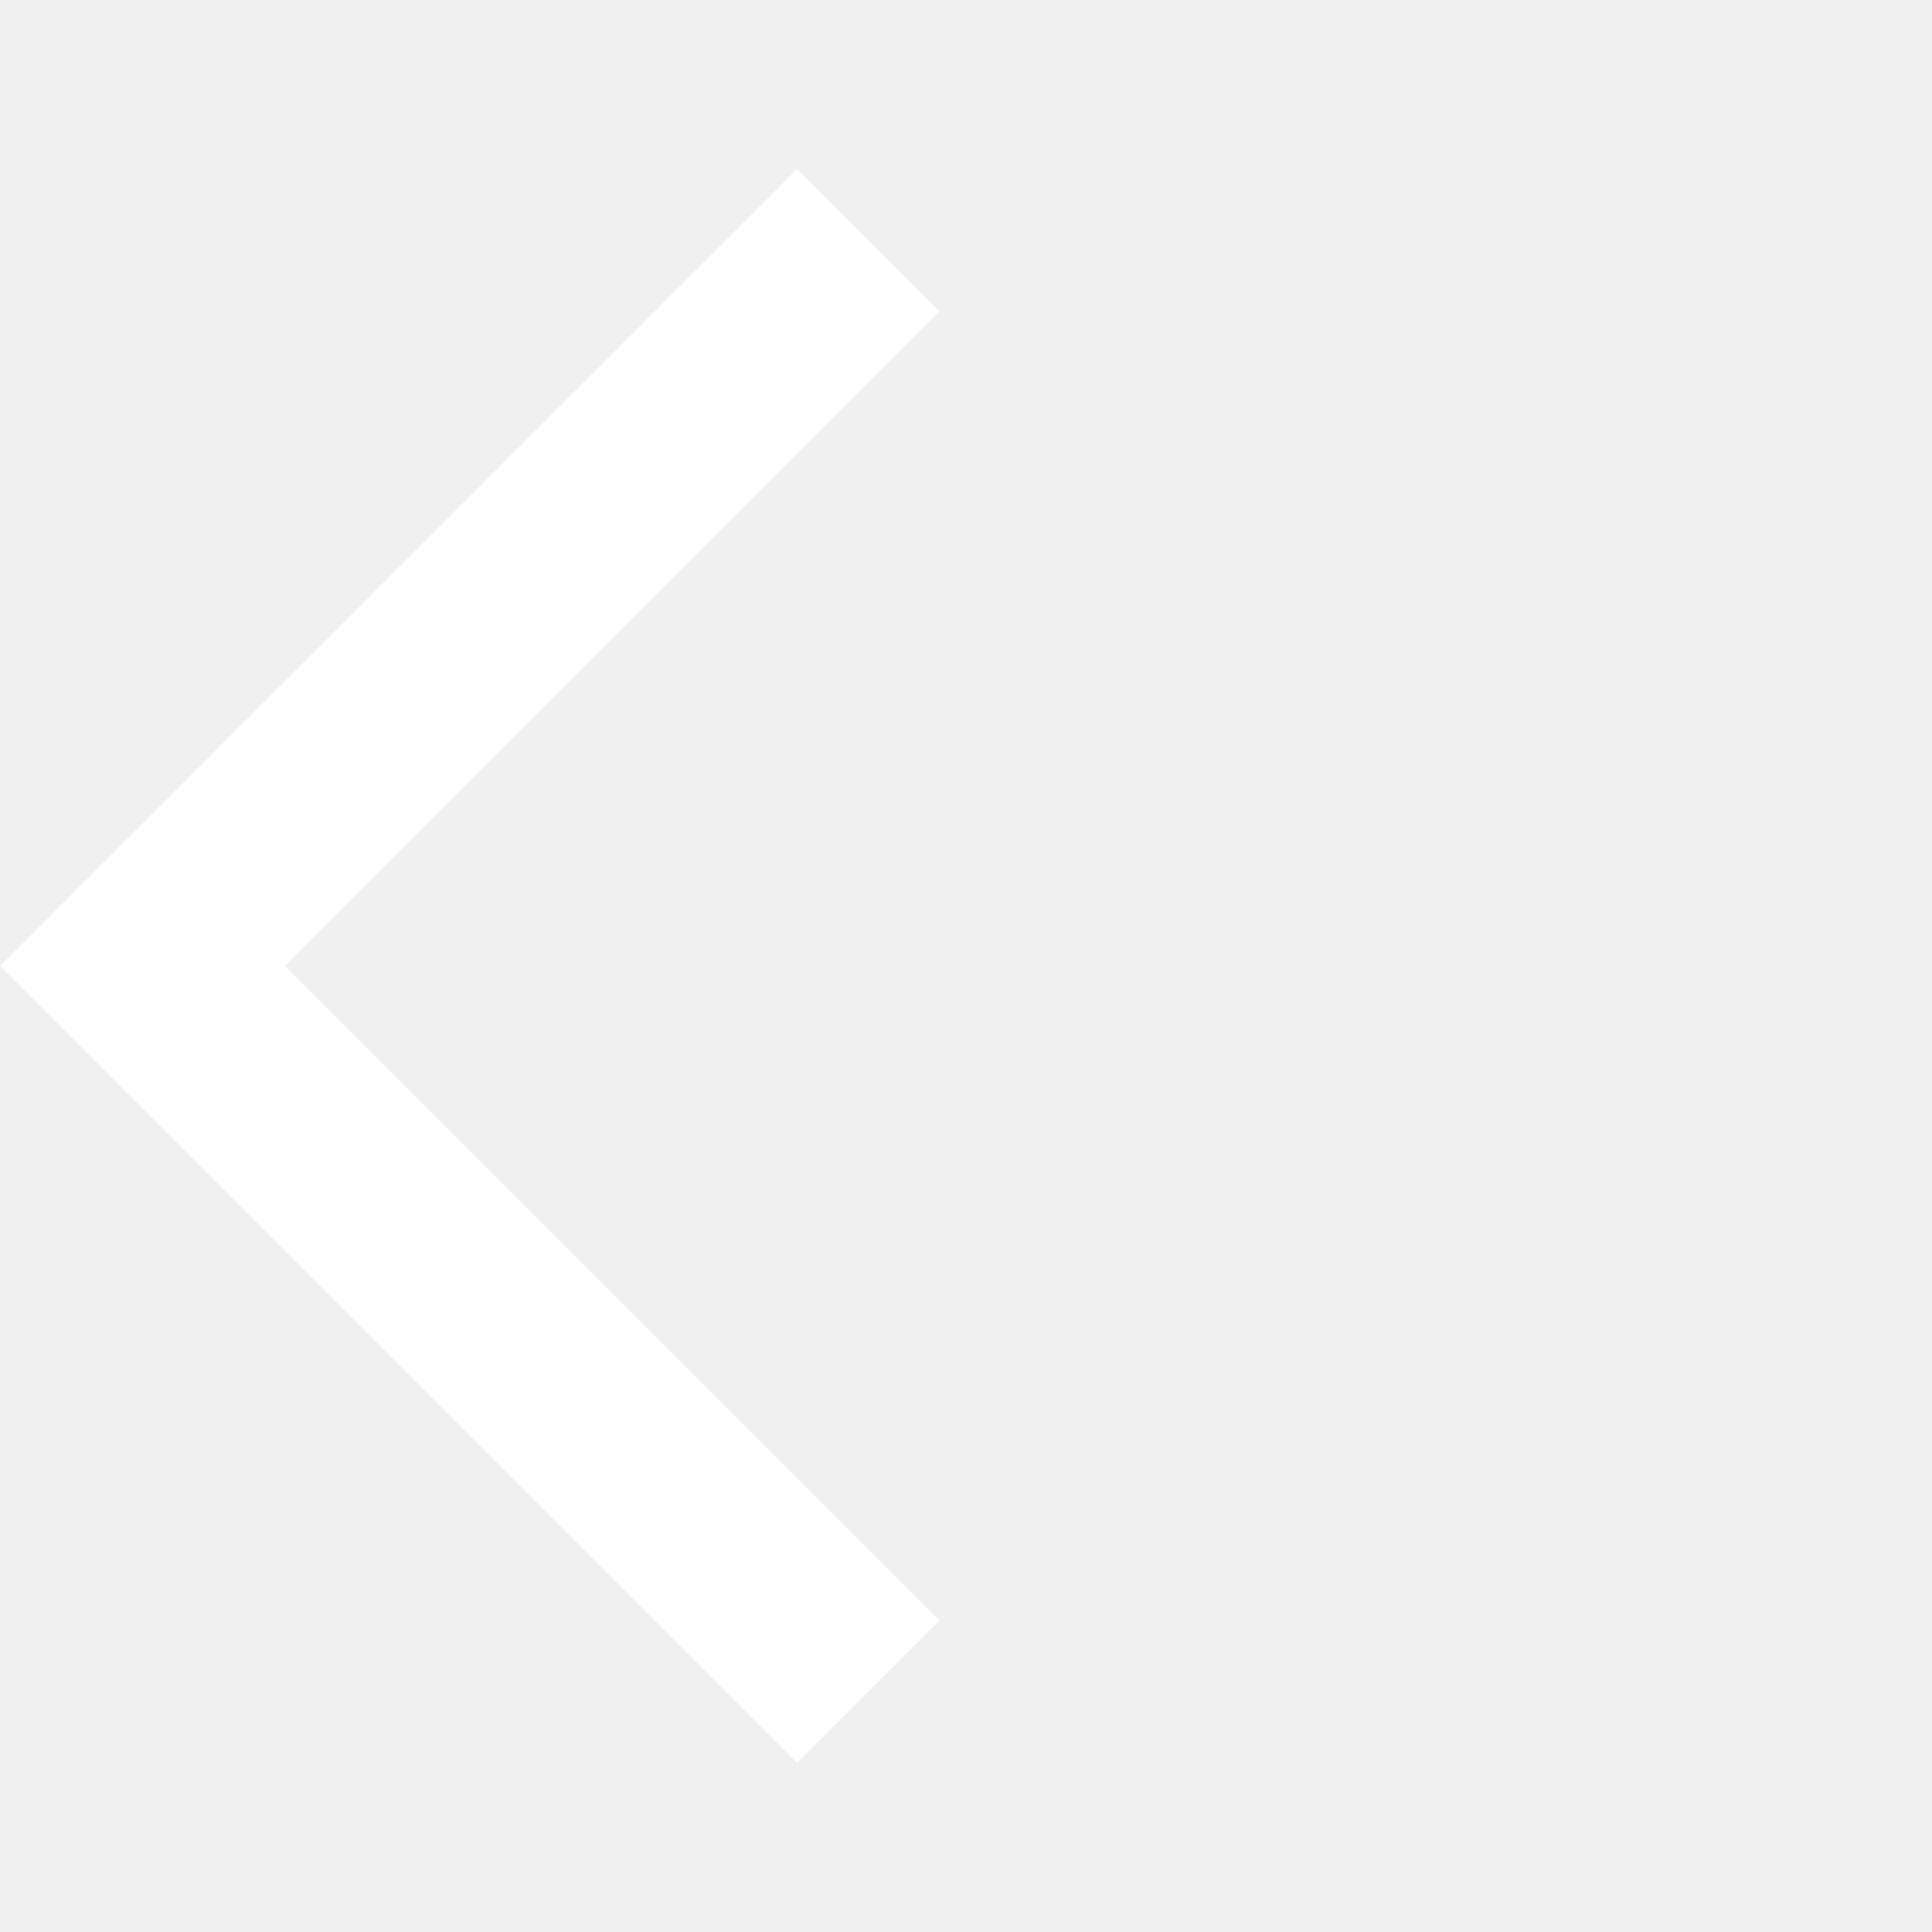
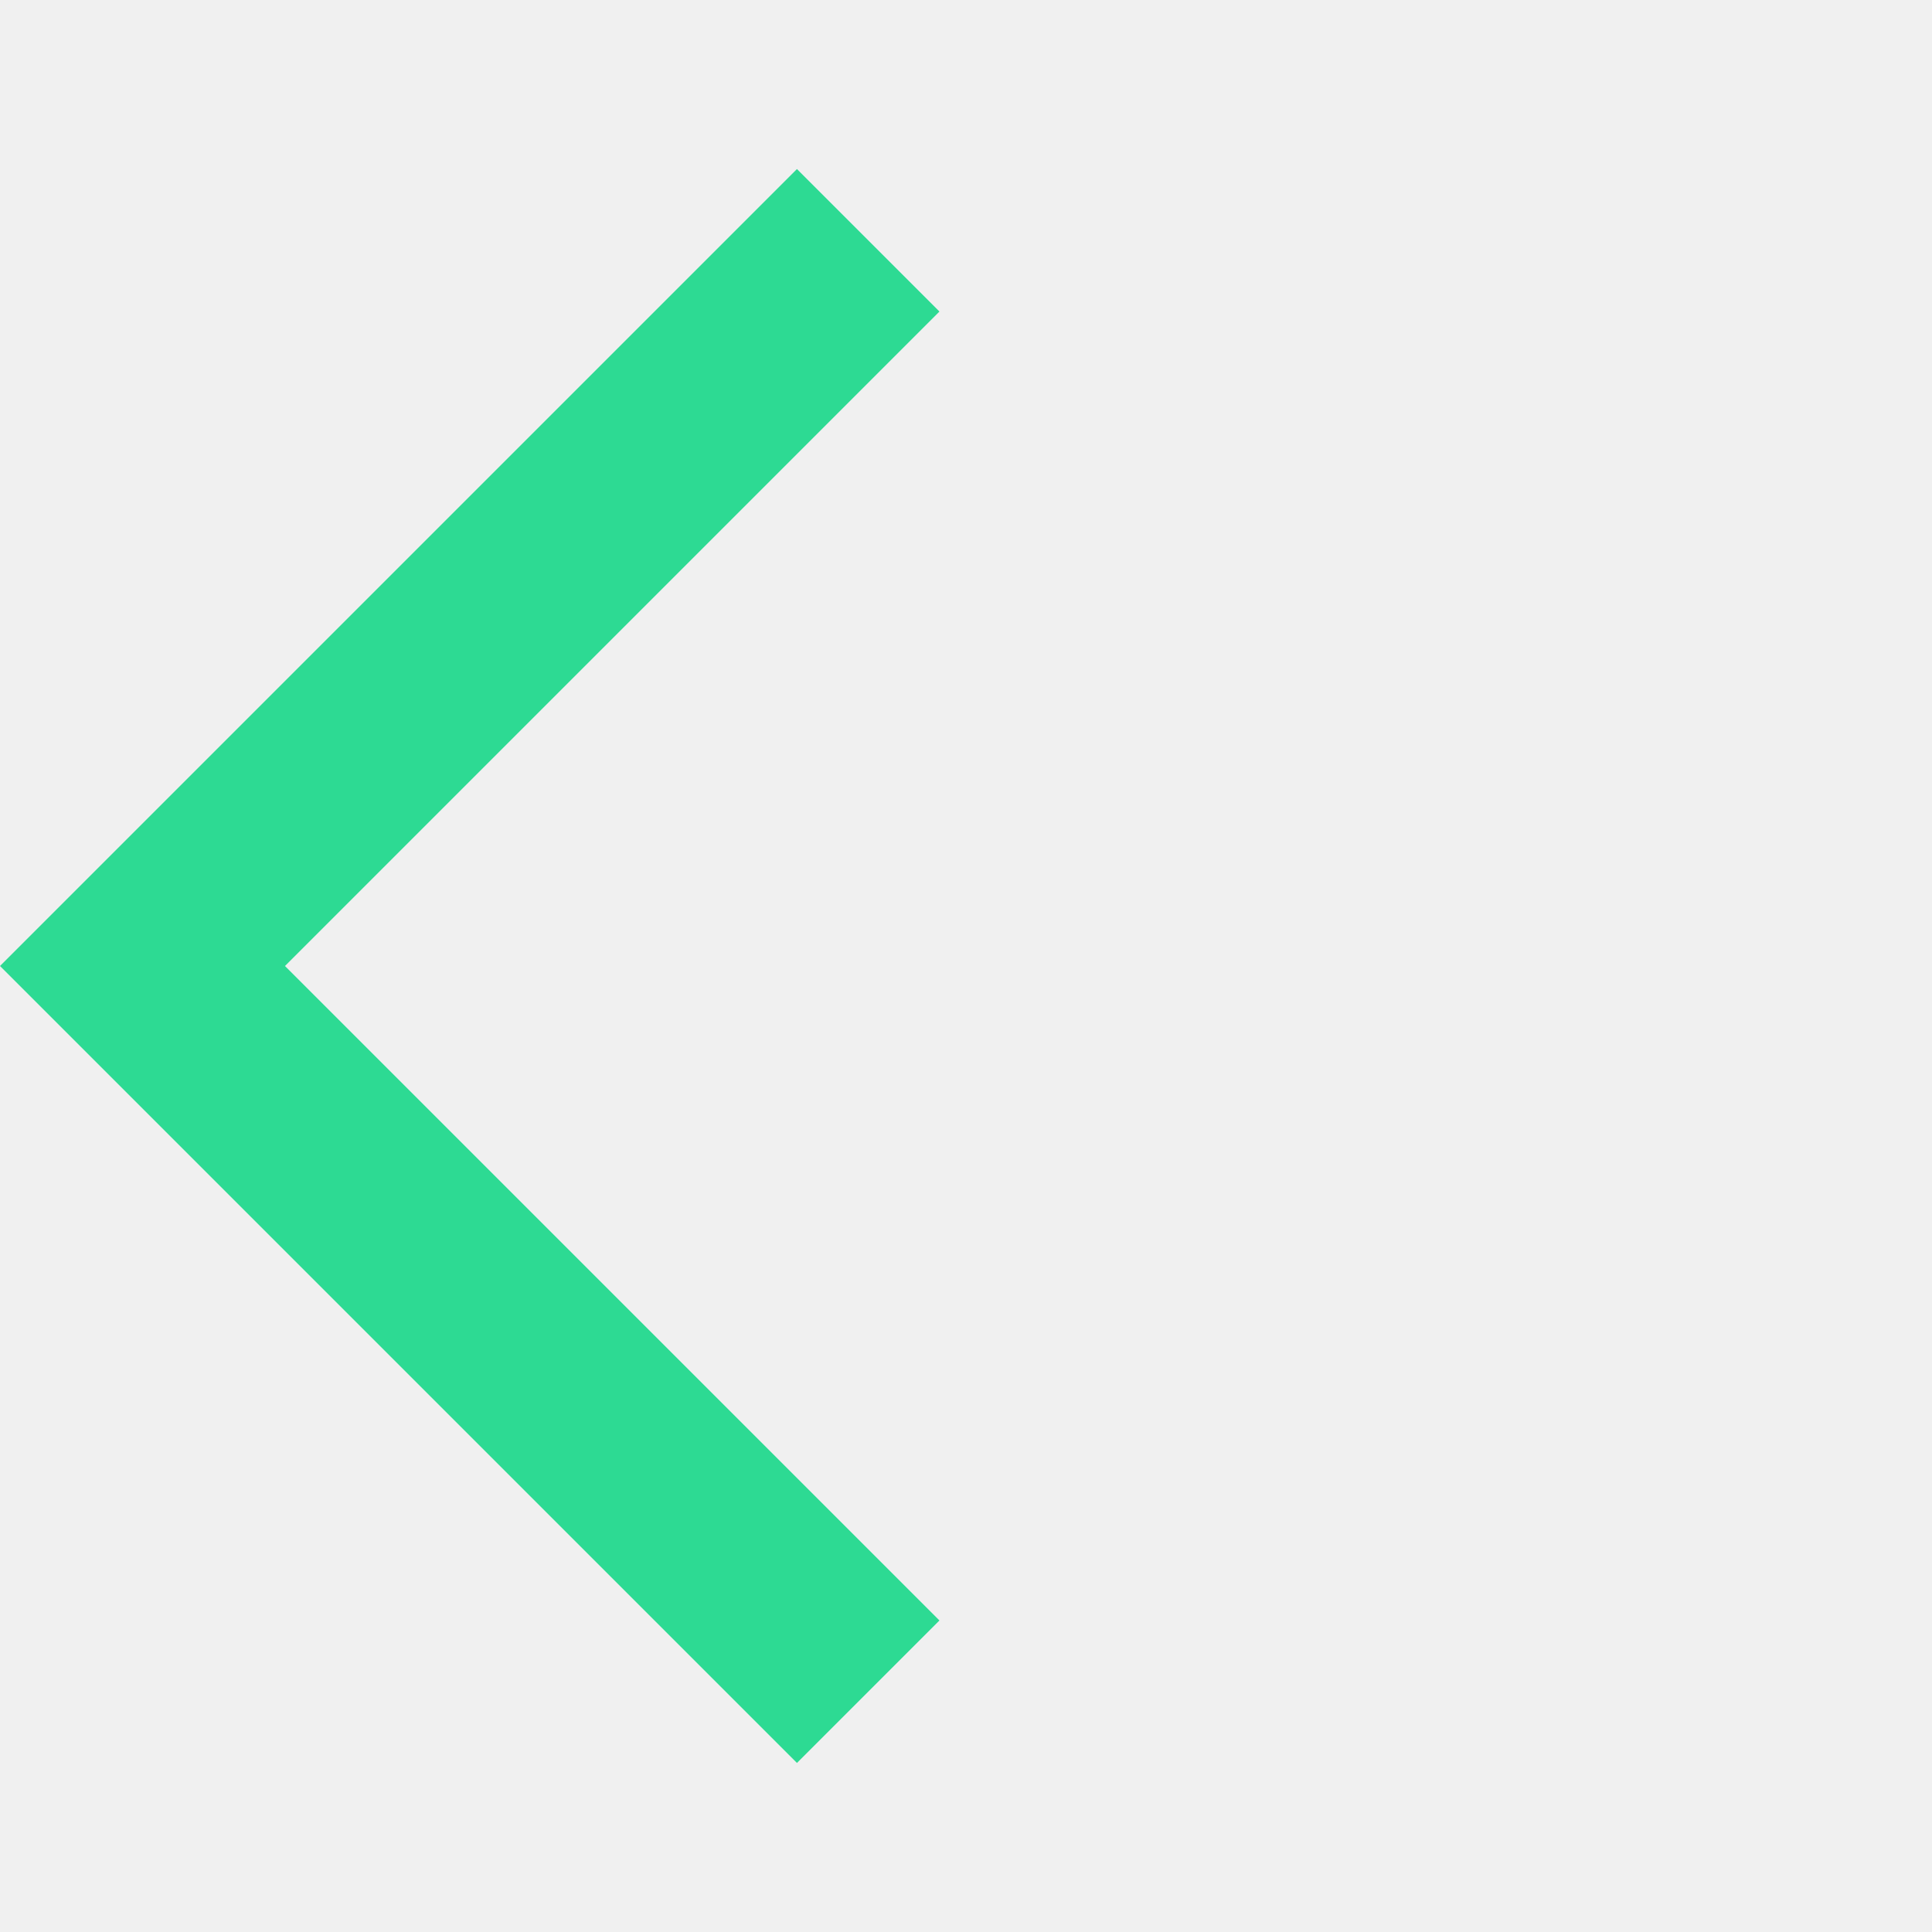
<svg xmlns="http://www.w3.org/2000/svg" width="24" height="24" viewBox="0 0 24 24" fill="none">
  <g clip-path="url(#clip0_8_1019)">
-     <path d="M11.67 3.87L9.9 2.1L0 12L9.9 21.9L11.67 20.13L3.54 12L11.67 3.87Z" fill="white" />
+     <path d="M11.67 3.87L9.9 2.1L0 12L9.9 21.9L11.67 20.13L3.54 12L11.67 3.87Z" fill="#2DDA93" />
  </g>
  <defs>
    <clipPath id="clip0_8_1019">
      <rect width="24" height="24" fill="white" />
    </clipPath>
  </defs>
</svg>
